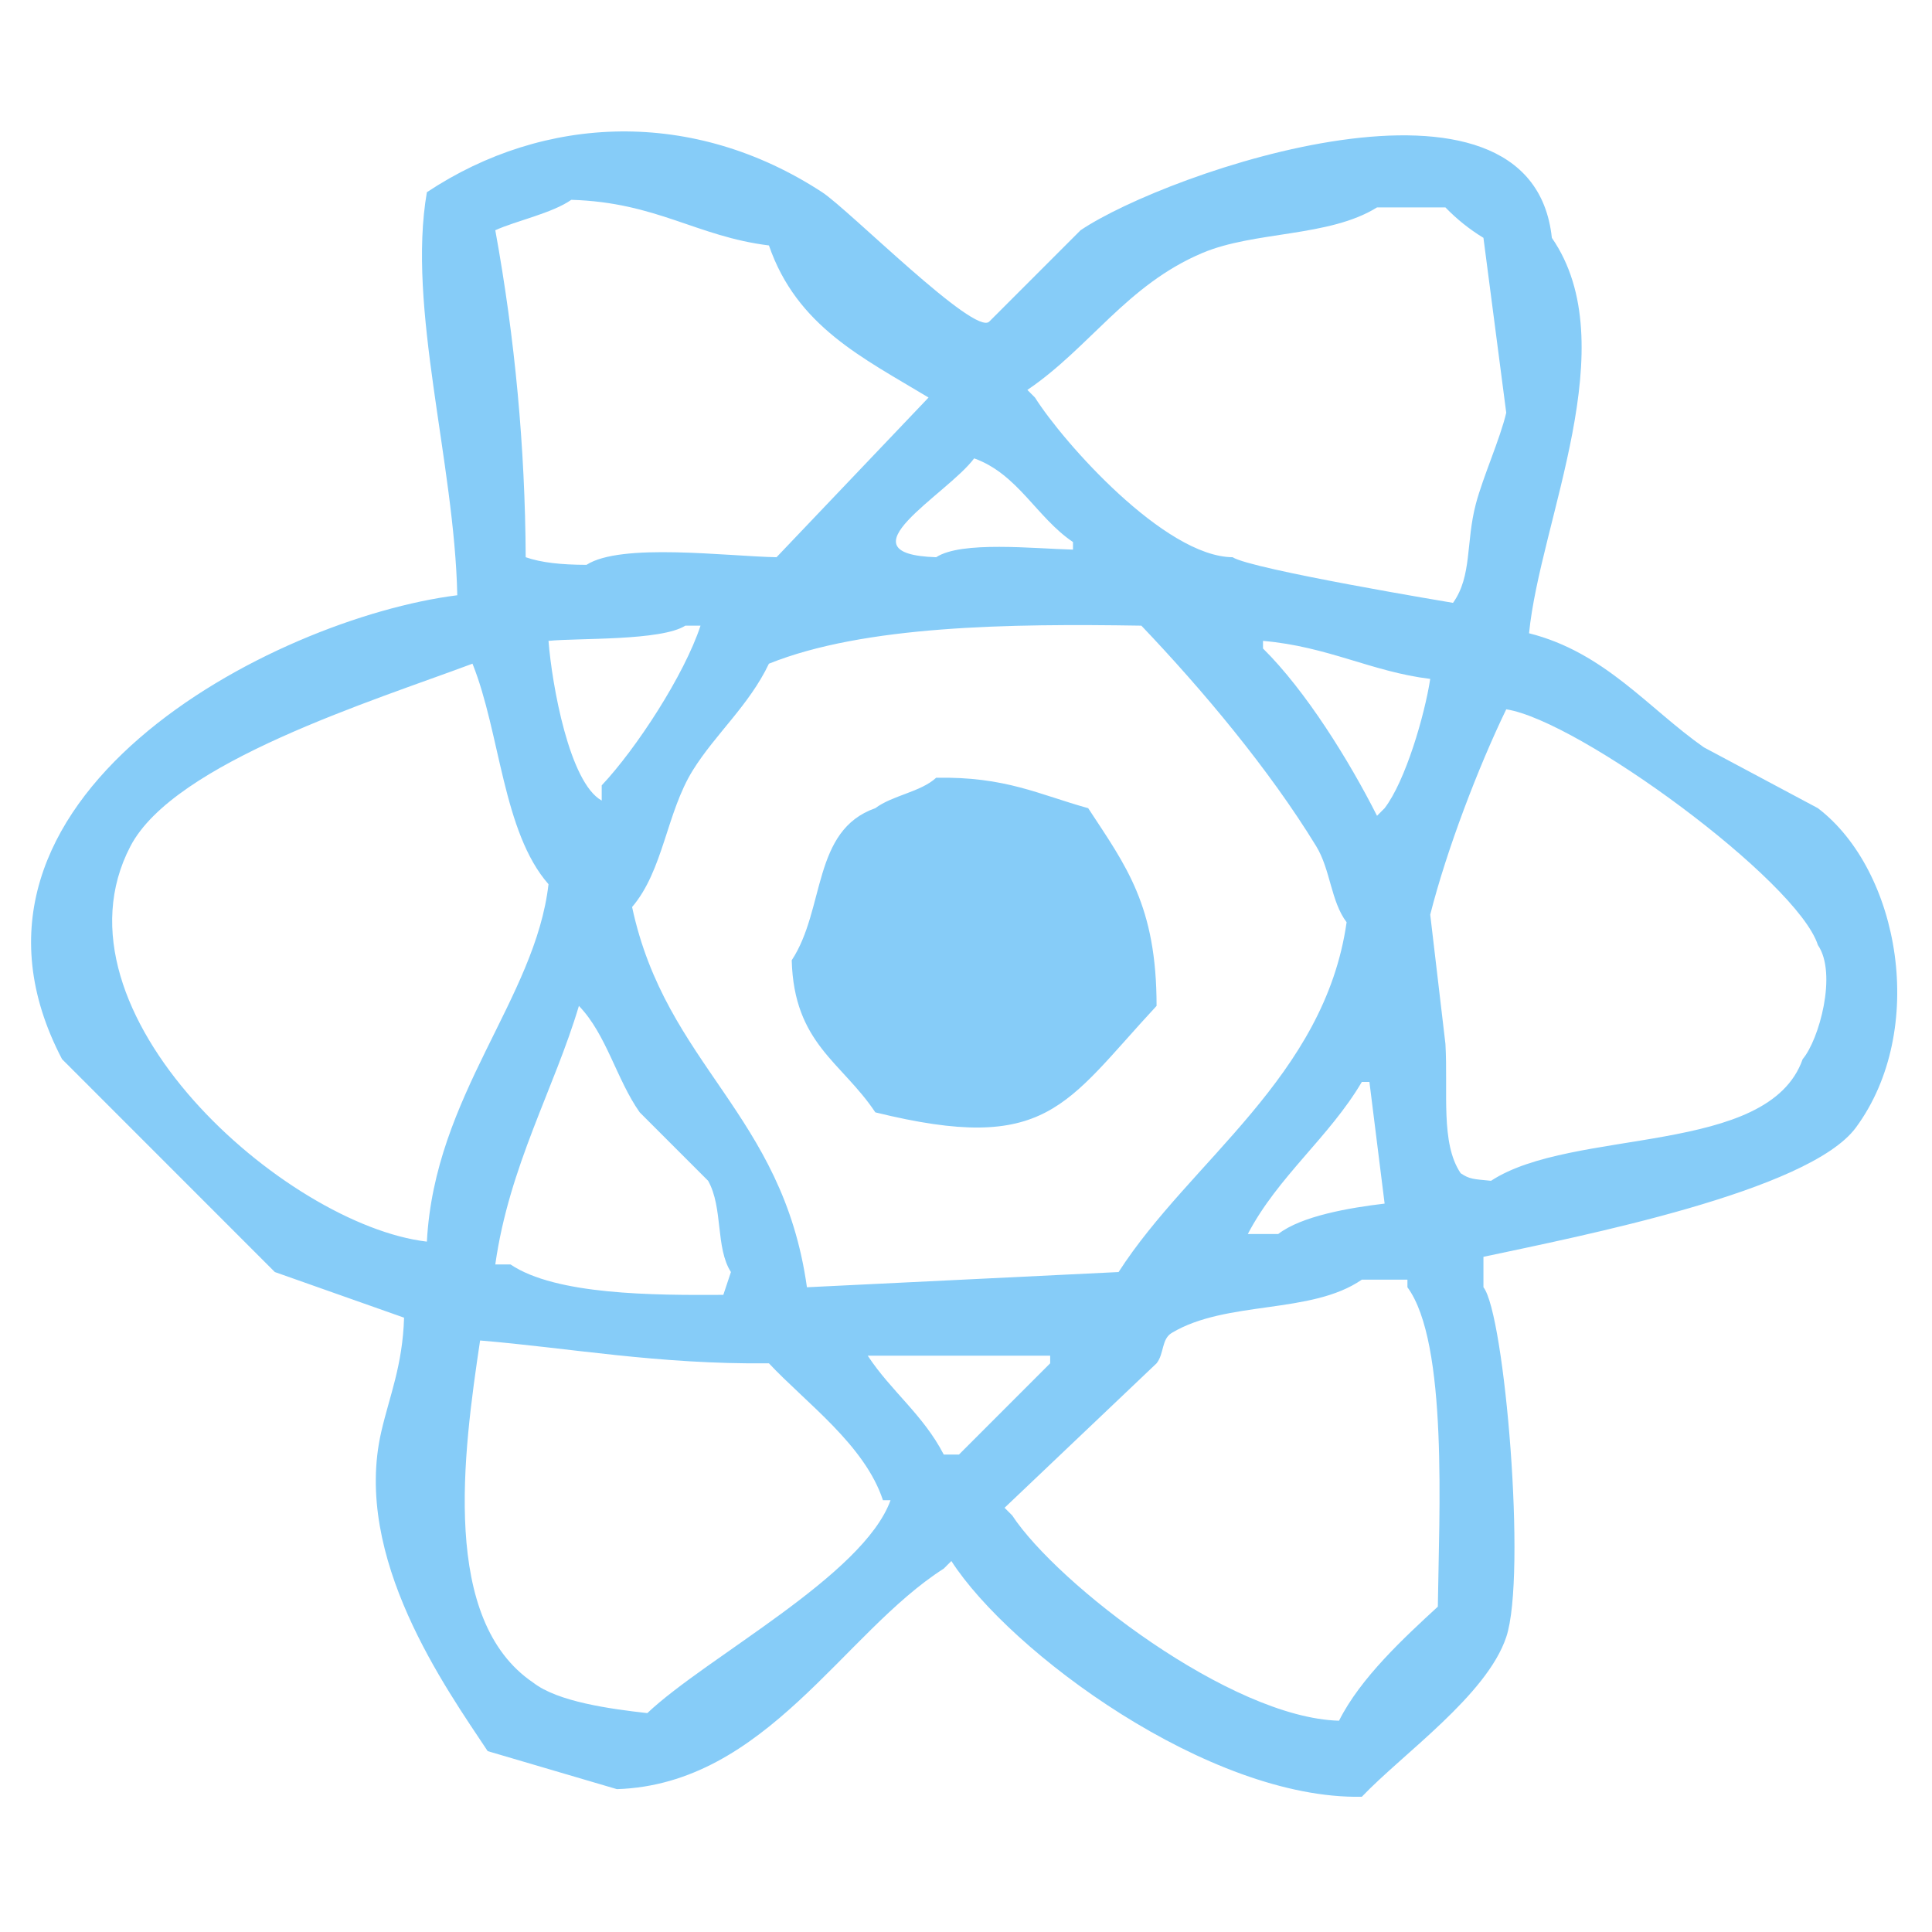
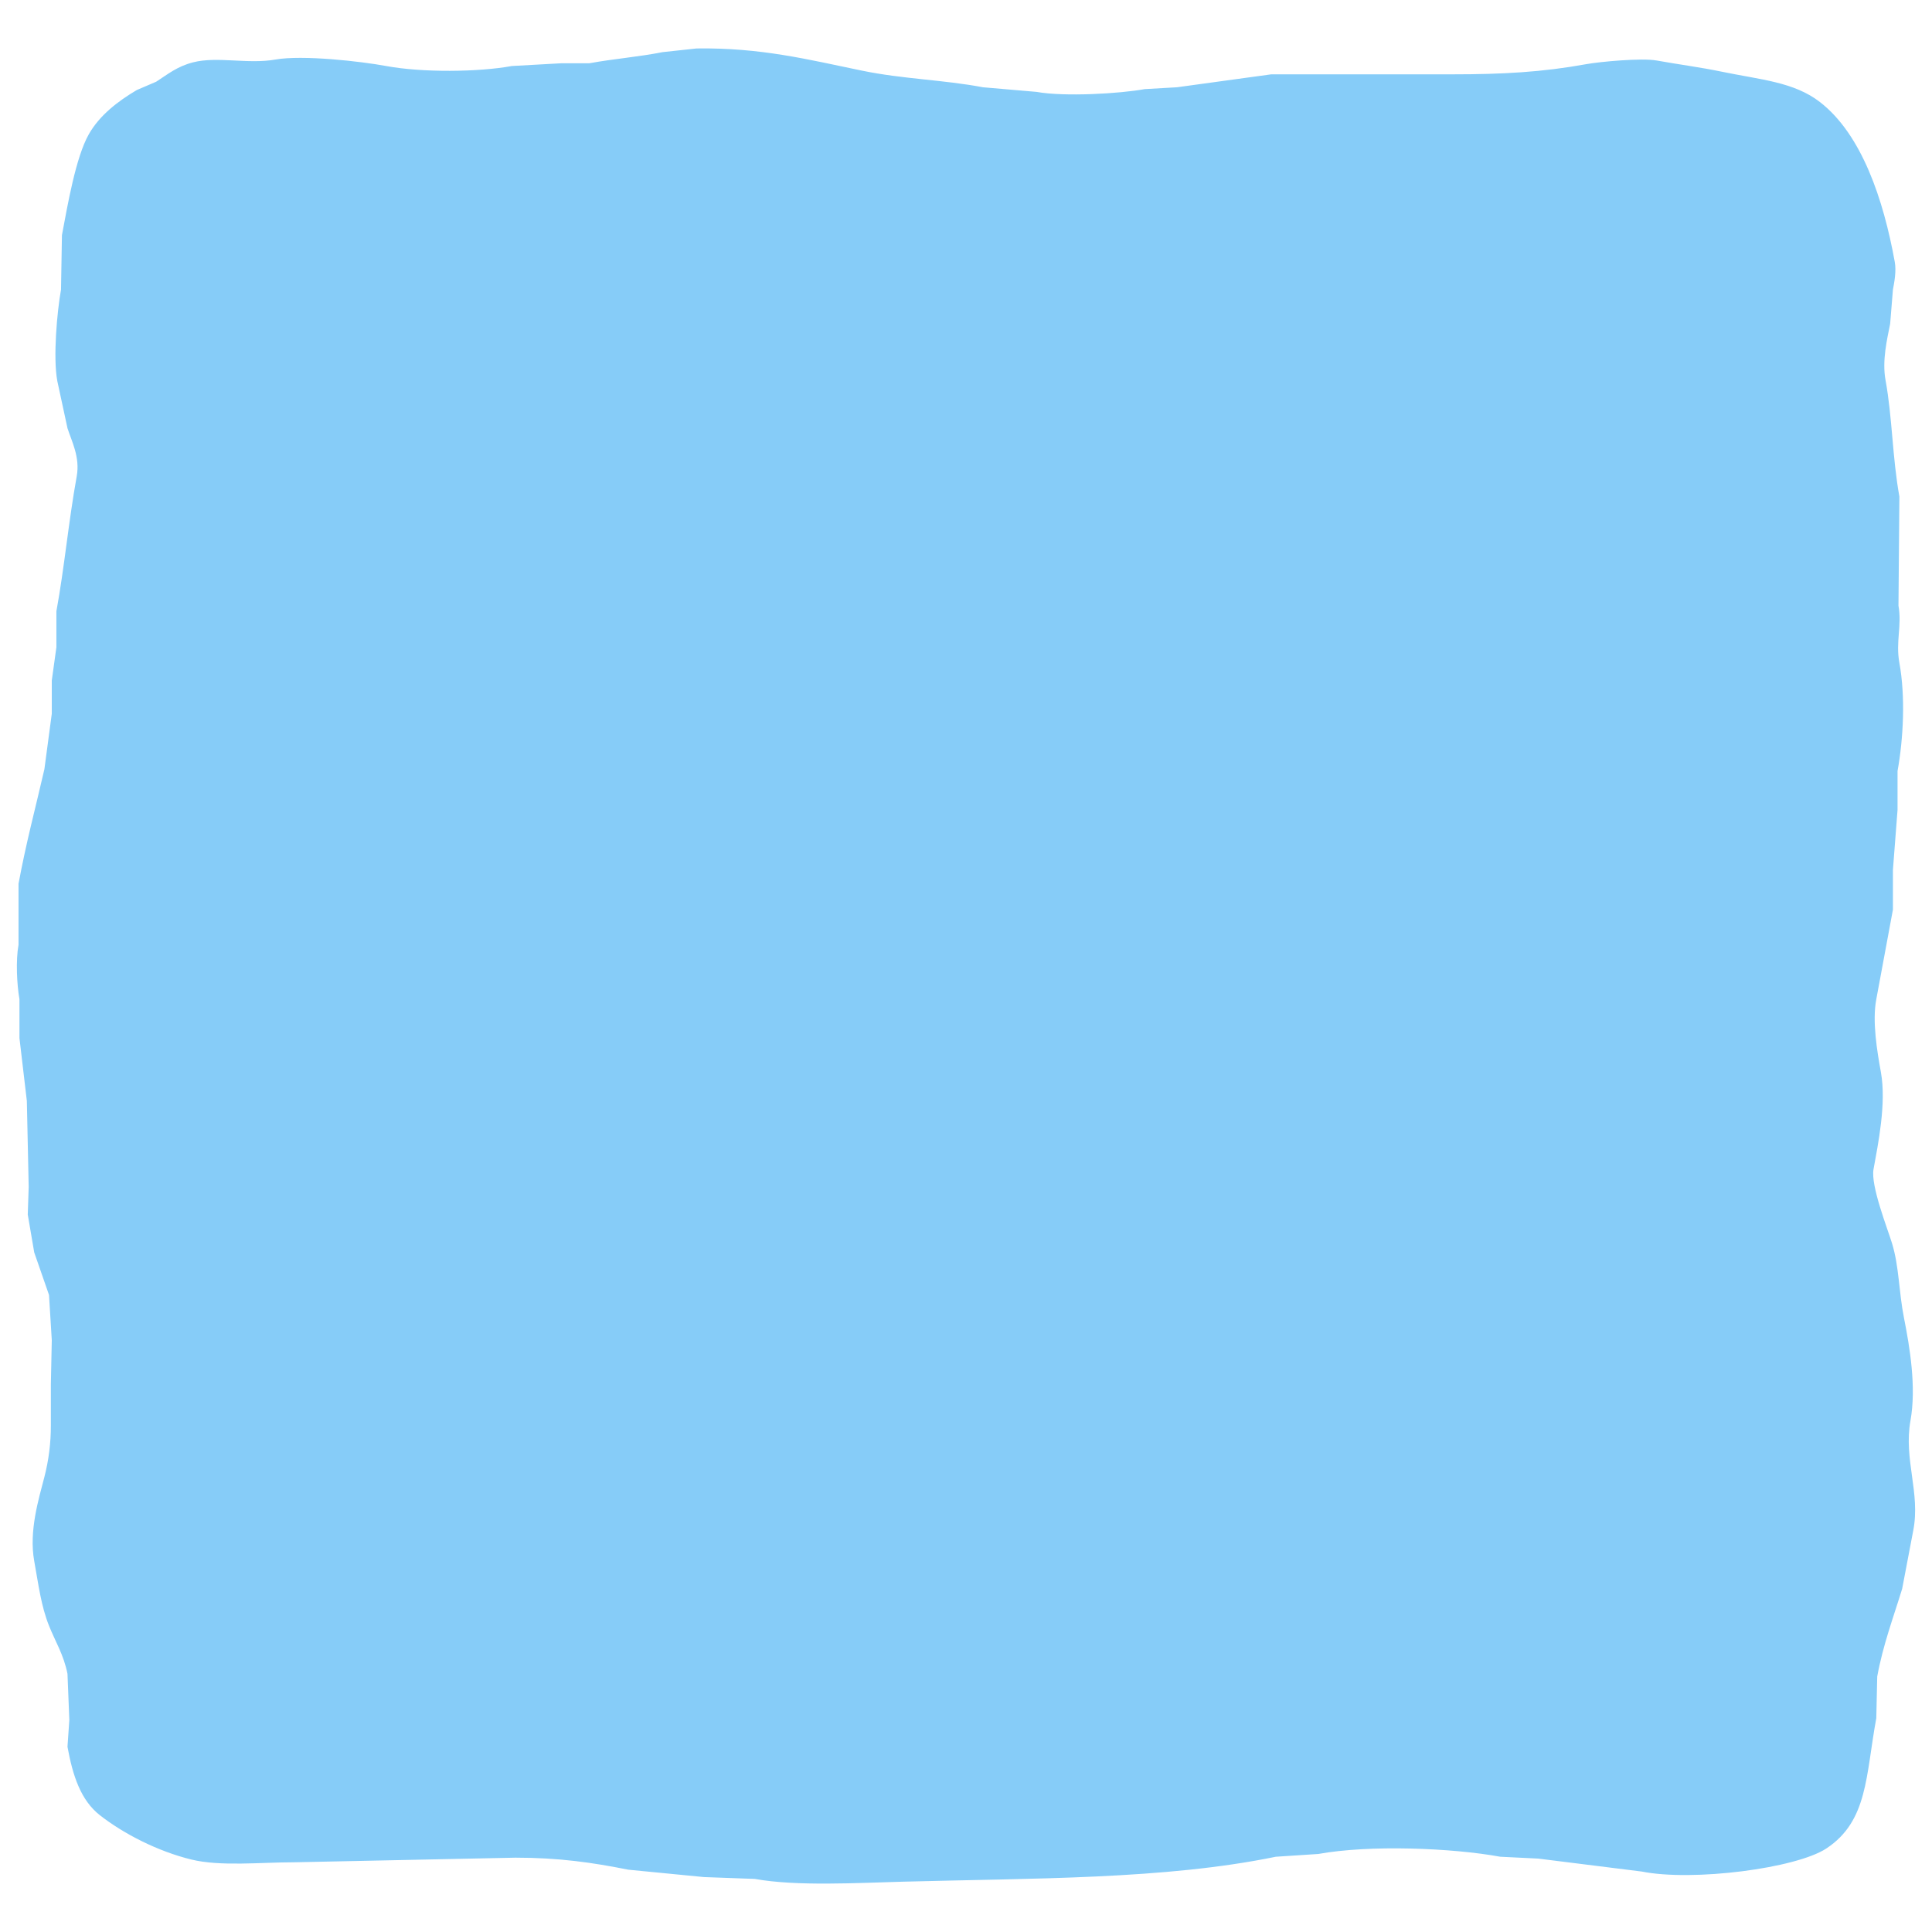
- <svg xmlns="http://www.w3.org/2000/svg" width="500" height="500" viewBox="0 0 500 500">
+ <svg xmlns="http://www.w3.org/2000/svg" id="REACT" width="2083" height="2083" viewBox="0 0 2083 2083">
  <defs>
    <style>
      .cls-1 {
        fill: #86ccf8;
        fill-rule: evenodd;
      }
    </style>
  </defs>
-   <path id="react_1" data-name="react 1" class="cls-1" d="M118.346,154.05c-0.728-34.4-13.054-74.433-7.869-104.306,30.461-20.211,69.02-21.719,102.292,0C219.7,54.267,252.392,87.2,256.047,83.2l23.606-23.616c22.234-15,116.67-47.829,121.964,1.968,19.132,27.655-3.036,73.218-5.9,102.337,19.605,4.927,30.932,19.5,45.244,29.521l29.508,15.744c21.276,16.257,28.432,57.422,9.836,82.658-12.192,16.544-71.42,28.112-96.391,33.456v7.873c5.479,6.844,11.252,74.534,5.9,90.529-5.043,15.072-26.768,30.192-37.376,41.329-39.532.777-91.075-37.484-106.227-61.009l-1.967,1.968c-26,16.544-45.946,55.8-84.588,57.073l-33.442-9.84c-10.734-16.2-35.06-50.037-27.54-82.658,2.156-9.351,5.511-17.1,5.9-29.52L71.134,329.205l-55.08-55.1C-19.208,206.7,70.51,160.078,118.346,154.05ZM147.853,51.712c-4.976,3.492-14.315,5.429-19.672,7.872a485.854,485.854,0,0,1,7.869,84.626c4.03,1.4,9.194,1.955,15.737,1.968,8.92-5.759,36.145-2.229,49.179-1.968l39.344-41.329C223.28,92.6,206.237,84.487,199,63.521,180.222,61.19,170,52.376,147.853,51.712ZM356.372,53.68c-12.427,7.738-31.717,6.078-45.244,11.808-19.546,8.28-29.171,24.548-45.245,35.424l1.967,1.968c7.3,11.556,33.537,41.179,51.146,41.329,4.87,3.148,57.048,11.808,57.048,11.808,4.965-6.978,3.283-15.658,5.9-25.584,1.863-7.059,6.313-16.926,7.869-23.617q-2.951-22.63-5.9-45.264a49.119,49.119,0,0,1-9.836-7.872h-17.7ZM252.113,118.626c-7.033,9.417-35.252,24.751-9.836,25.584,6.535-4.277,25.3-2.225,35.409-1.968v-1.968C268.315,133.981,263.434,122.682,252.113,118.626ZM141.952,165.858c0.894,11.411,5.4,36.688,13.77,41.329v-3.936c8.953-9.494,21.389-28.591,25.573-41.329H177.36C171.1,165.9,149.563,165.085,141.952,165.858Zm66.883,167.284,80.654-3.937C308,300.418,342.814,278.7,348.5,238.676c-4.094-5.423-4.154-13.61-7.869-19.681-12.189-19.916-29.33-40.369-45.245-57.073-34.1-.551-71.735-0.07-96.391,9.841-5.124,10.761-13.845,18.2-19.671,27.552-6.834,10.971-7.623,25.92-15.738,35.425C172.383,275.847,202.524,288.04,208.835,333.142ZM370.142,175.7c-15.179-1.849-26.38-8.37-43.277-9.841v1.968c11.129,11.009,22.3,29.044,29.507,43.3l1.967-1.968C363.76,202.083,368.69,185.11,370.142,175.7ZM110.477,321.333c1.992-37.9,28.066-62.775,31.475-92.5-11.859-13.506-12.472-39.14-19.672-57.073C96.634,181.361,45.1,197.272,33.758,219,11.317,261.965,74.018,317.075,110.477,321.333ZM389.814,183.571c-7.194,14.869-15.4,36.273-19.672,53.137q1.968,16.727,3.935,33.456c0.712,12.5-1.306,25.694,3.934,33.457,2.32,1.58,3.308,1.521,7.869,1.968,21.168-13.854,71.778-6.285,80.653-31.489,4.218-4.964,9.01-22.119,3.935-29.52C465.119,227.924,408.667,186.479,389.814,183.571ZM242.277,201.283c18-.338,26.634,4.361,39.343,7.872,9.761,14.919,17.71,25.161,17.7,51.169-23.774,25.591-28.18,38.532-72.785,27.553-8.687-13.055-21.051-17.769-21.639-39.361,8.709-13.244,5.263-33.631,21.639-39.361C230.965,205.819,238.249,204.993,242.277,201.283ZM149.82,260.324c-6.362,21.362-18.063,41.5-21.639,66.913h3.935c11.734,7.918,36.995,7.981,55.08,7.873q0.984-2.952,1.967-5.905c-4.039-6.325-1.975-16.587-5.9-23.616l-17.705-17.712C159.531,279.328,156.972,267.73,149.82,260.324Zm208.519,51.169q-1.966-15.743-3.934-31.488h-1.967c-8.412,14.286-21.706,24.45-29.507,39.36H330.8C336.8,314.693,349.324,312.552,358.339,311.493Zm-5.9,19.681c-13.126,9.077-34.96,5.273-49.179,13.776-2.7,1.613-1.944,5.345-3.934,7.872l-39.344,37.393,1.967,1.968c11.7,17.778,56.544,52.378,84.588,53.137,5.544-11.06,16.772-21.418,25.574-29.521,0.3-23.8,2.7-68.3-7.869-82.657v-1.968h-11.8ZM124.247,346.918c-4.4,29.419-10.2,72.391,13.77,88.561,6.362,4.946,19.866,6.788,29.508,7.873,15.435-14.594,55.907-35.56,62.949-55.1h-1.967c-4.731-14.334-19.949-25.21-29.508-35.425C170.126,353.13,147.282,348.824,124.247,346.918Zm100.325,3.936c6,9.144,14.356,15.289,19.672,25.584h3.934l23.606-23.616v-1.968H224.572Z" />
+   <path id="Shape_326_1" data-name="Shape 326 1" class="cls-1" d="M751.039,52.247C820.1,51.226,870.976,64.1,929.325,76.157,973.57,85.3,1017.18,86.005,1059.8,94.089l57.77,4.981c29.99,5.423,89.91,1.915,116.53-2.989l34.86-1.992,101.6-13.947h195.21c54.16,0,97.08-2.342,144.42-10.958,14.84-2.7,59.76-6.838,75.7-3.985,24.78,4.435,47.4,7.323,69.72,11.955,42.73,8.865,78.42,11.095,106.58,32.875,45.09,34.879,68.51,105.126,80.67,172.348,1.82,10.019-.51,22.143-1.99,29.886q-1.5,18.429-2.99,36.861c-3.25,16.441-8.86,39.641-4.98,60.77,7.36,40.083,7.28,83.034,14.94,125.524q-0.495,58.771-.99,117.555c3.86,21.737-3.21,38.75.99,61.766,6.57,35.952,4.4,81.2-1.99,116.558v41.842q-2.49,32.373-4.98,64.754V980.73q-8.97,48.315-17.93,96.63c-4.58,24.08.98,56.45,4.98,78.71,6.03,33.54-3.08,77.57-7.97,104.6-3.2,17.74,15.08,63.85,19.92,79.7,7.79,25.5,7.22,51.8,12.95,80.69,6.27,31.64,13.43,74.58,6.97,110.58-7.53,42.04,10.94,77.87,2.99,118.55q-5.97,31.38-11.95,62.77c-9.63,31.4-20.72,60.73-26.89,94.64q-0.5,22.41-1,44.83c-11.45,62.03-8.93,110.8-53.78,140.47-32.51,21.5-144.08,35.94-199.2,24.9l-111.56-13.95q-20.415-.99-40.83-1.99c-52-9.53-141.04-13.04-196.22-2.99q-22.9,1.5-45.81,2.99c-119.42,24.6-261.65,23.1-402.391,26.9-48.645,1.31-114.23,5.14-159.361-2.99q-27.389-.99-54.781-1.99-40.832-3.99-81.672-7.97c-38.75-7.75-74.814-12.95-121.513-12.95l-239.042,4.98c-36.008,0-79.159,4.69-110.557-2.99-35.889-8.78-72.829-27.62-98.605-47.82-20.5-16.06-29.194-42.45-34.86-73.72q1-14.445,1.992-28.89l-1.992-49.81c-4.062-20.54-13.13-34.77-19.92-51.8-8.584-21.54-11.248-43.77-15.936-69.74-5.861-32.47,4.879-67.05,10.956-90.66a219.346,219.346,0,0,0,6.972-55.79v-43.83q0.5-23.91,1-47.82-1.494-24.4-2.988-48.81-7.967-22.92-15.936-45.83-3.486-20.415-6.972-40.85l1-29.88q-1-46.32-1.992-92.65-3.984-33.87-7.968-67.74v-41.85c-2.8-16.08-4.065-41.69-1-58.77V952.836c8.244-44.71,18.593-82.917,27.888-123.532l7.968-59.774V733.666l4.98-35.864V658.949c8.645-47.078,12.967-95.883,21.912-145.449,3.739-20.715-5.547-37.871-9.96-51.8L61.8,410.889c-4.783-25.563-.194-75.592,3.984-98.627l1-58.777C72.875,221.173,81.65,169.7,95.666,144.9c11.687-20.684,31.475-35.759,51.792-47.819l20.916-8.966c12.49-8.047,22.548-16.5,39.841-20.921,26.225-6.707,58.995,2.284,88.644-2.989,29.2-5.192,92.178,1.891,119.521,6.974,38.528,7.161,99.286,6.641,135.458,0l53.784-2.989H635.5c26.633-4.871,53.714-6.939,78.685-11.955Z" />
</svg>
